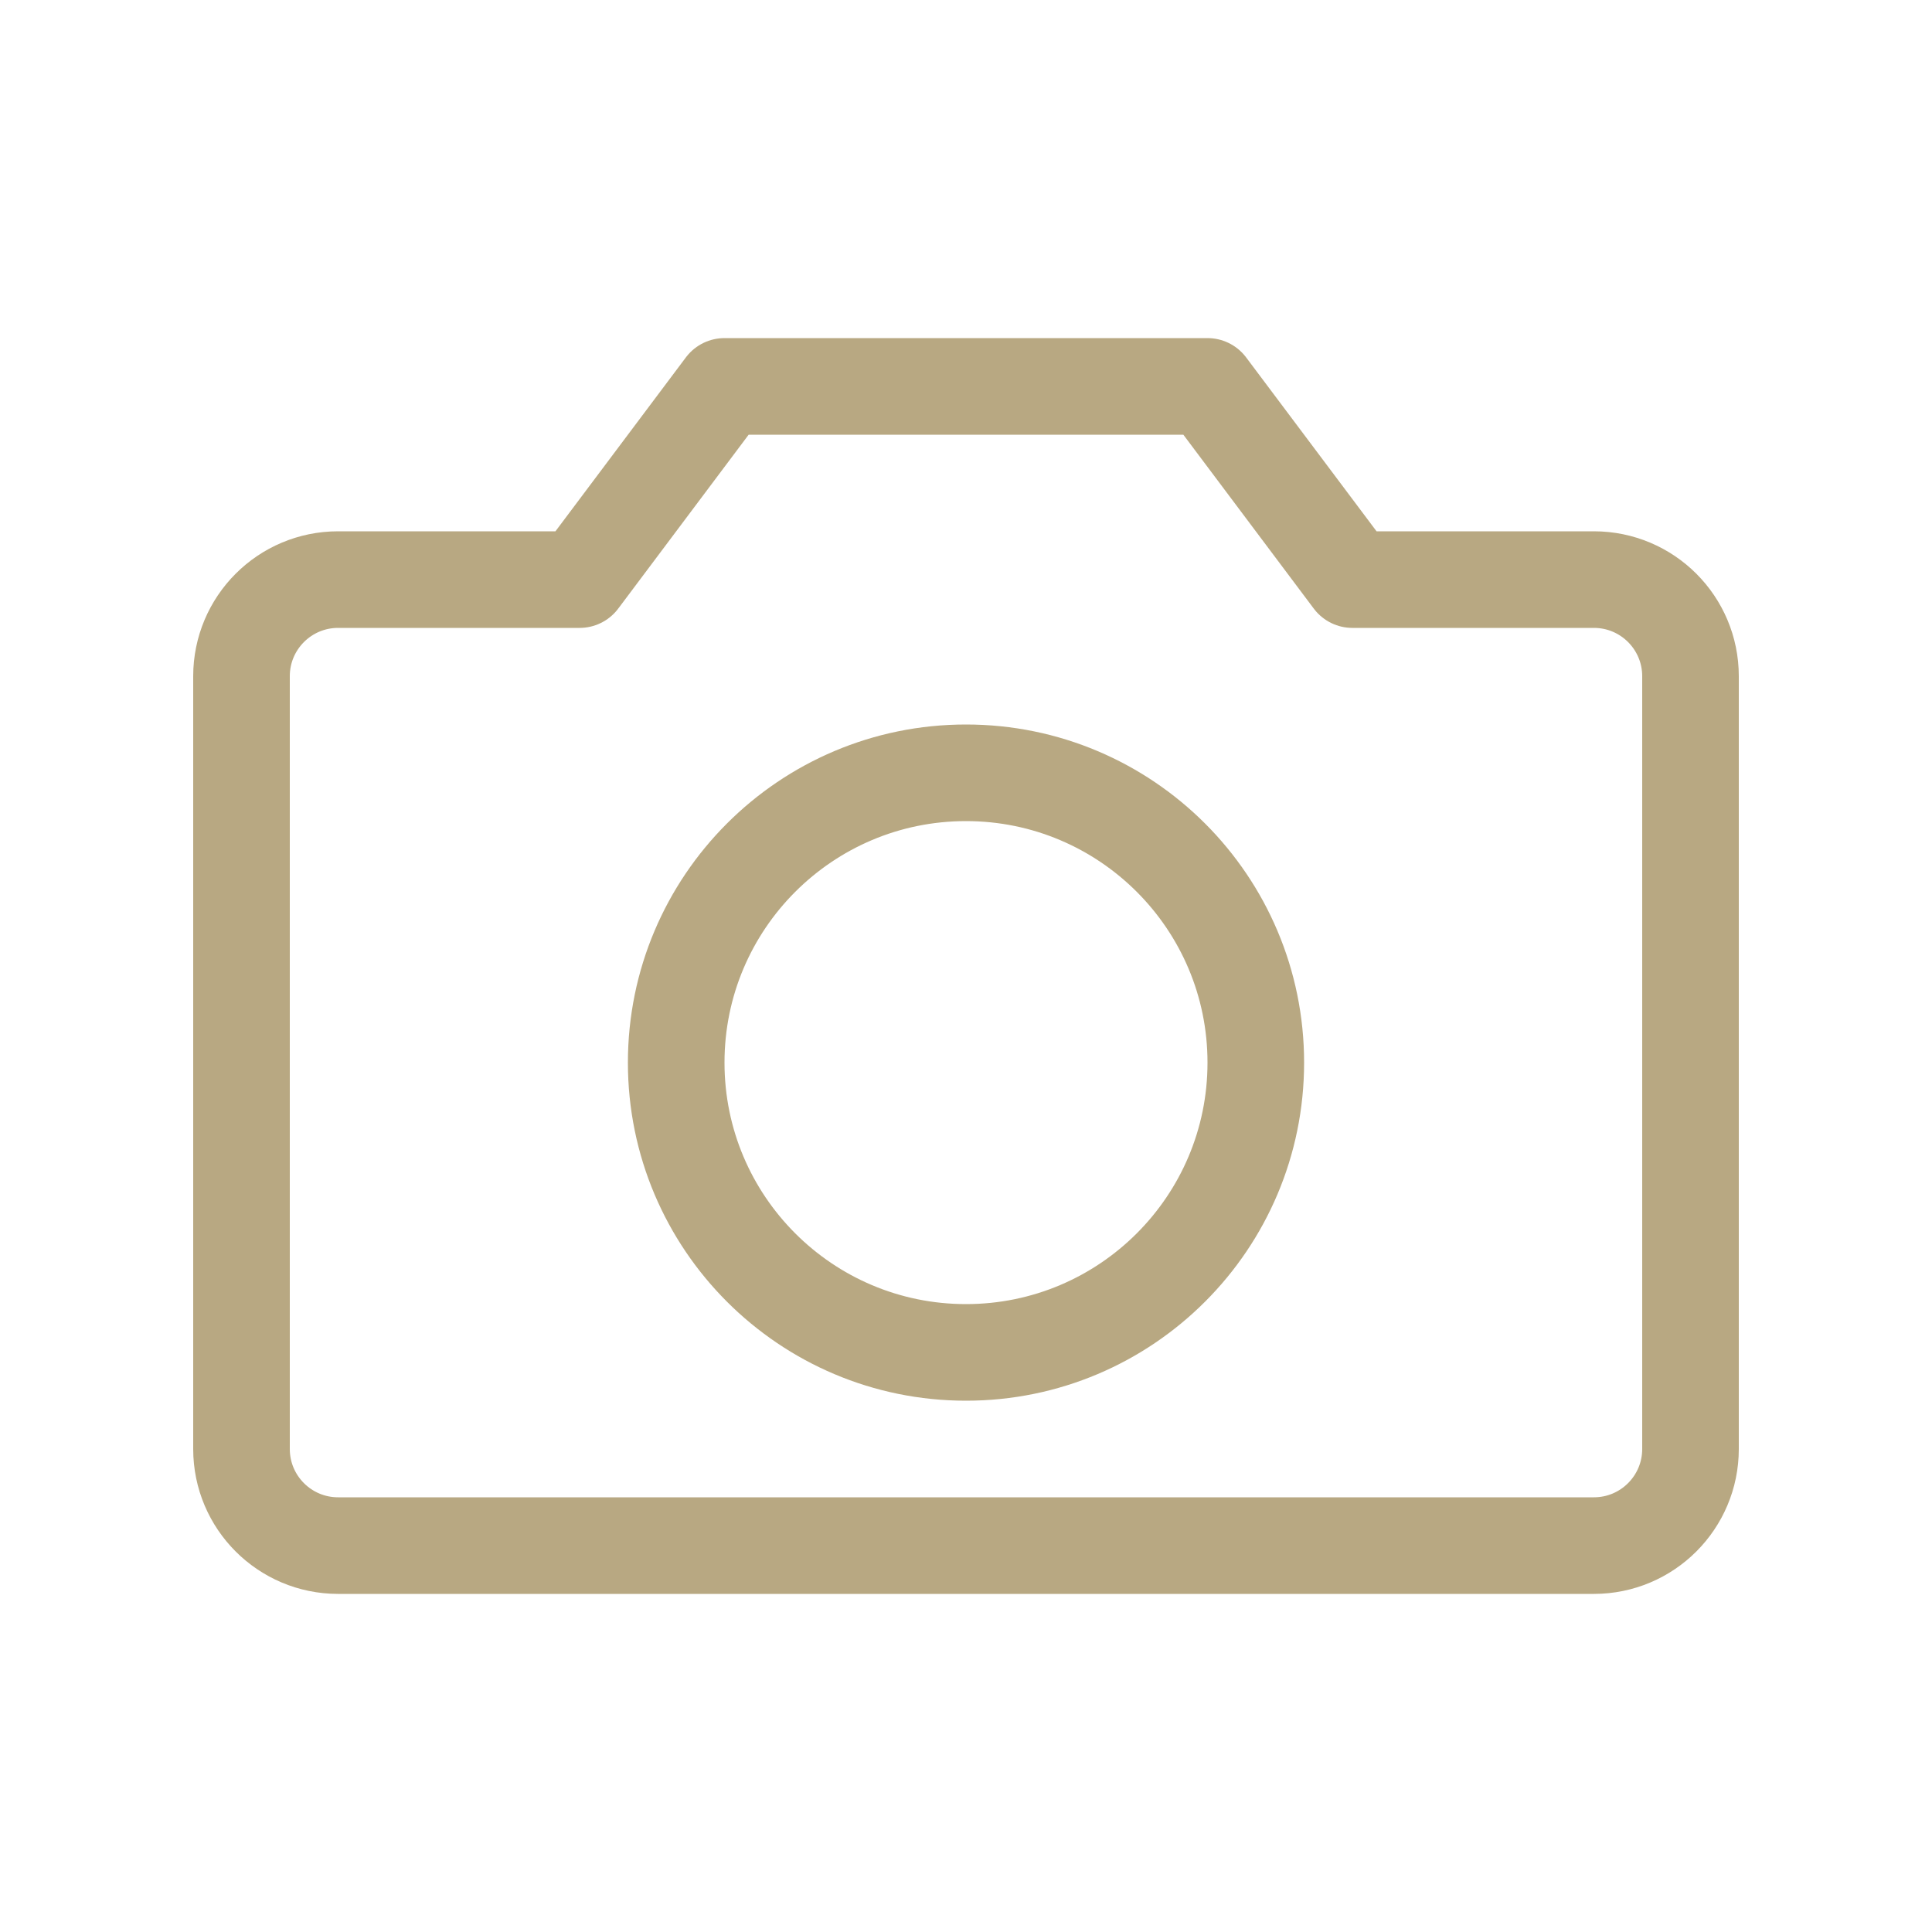
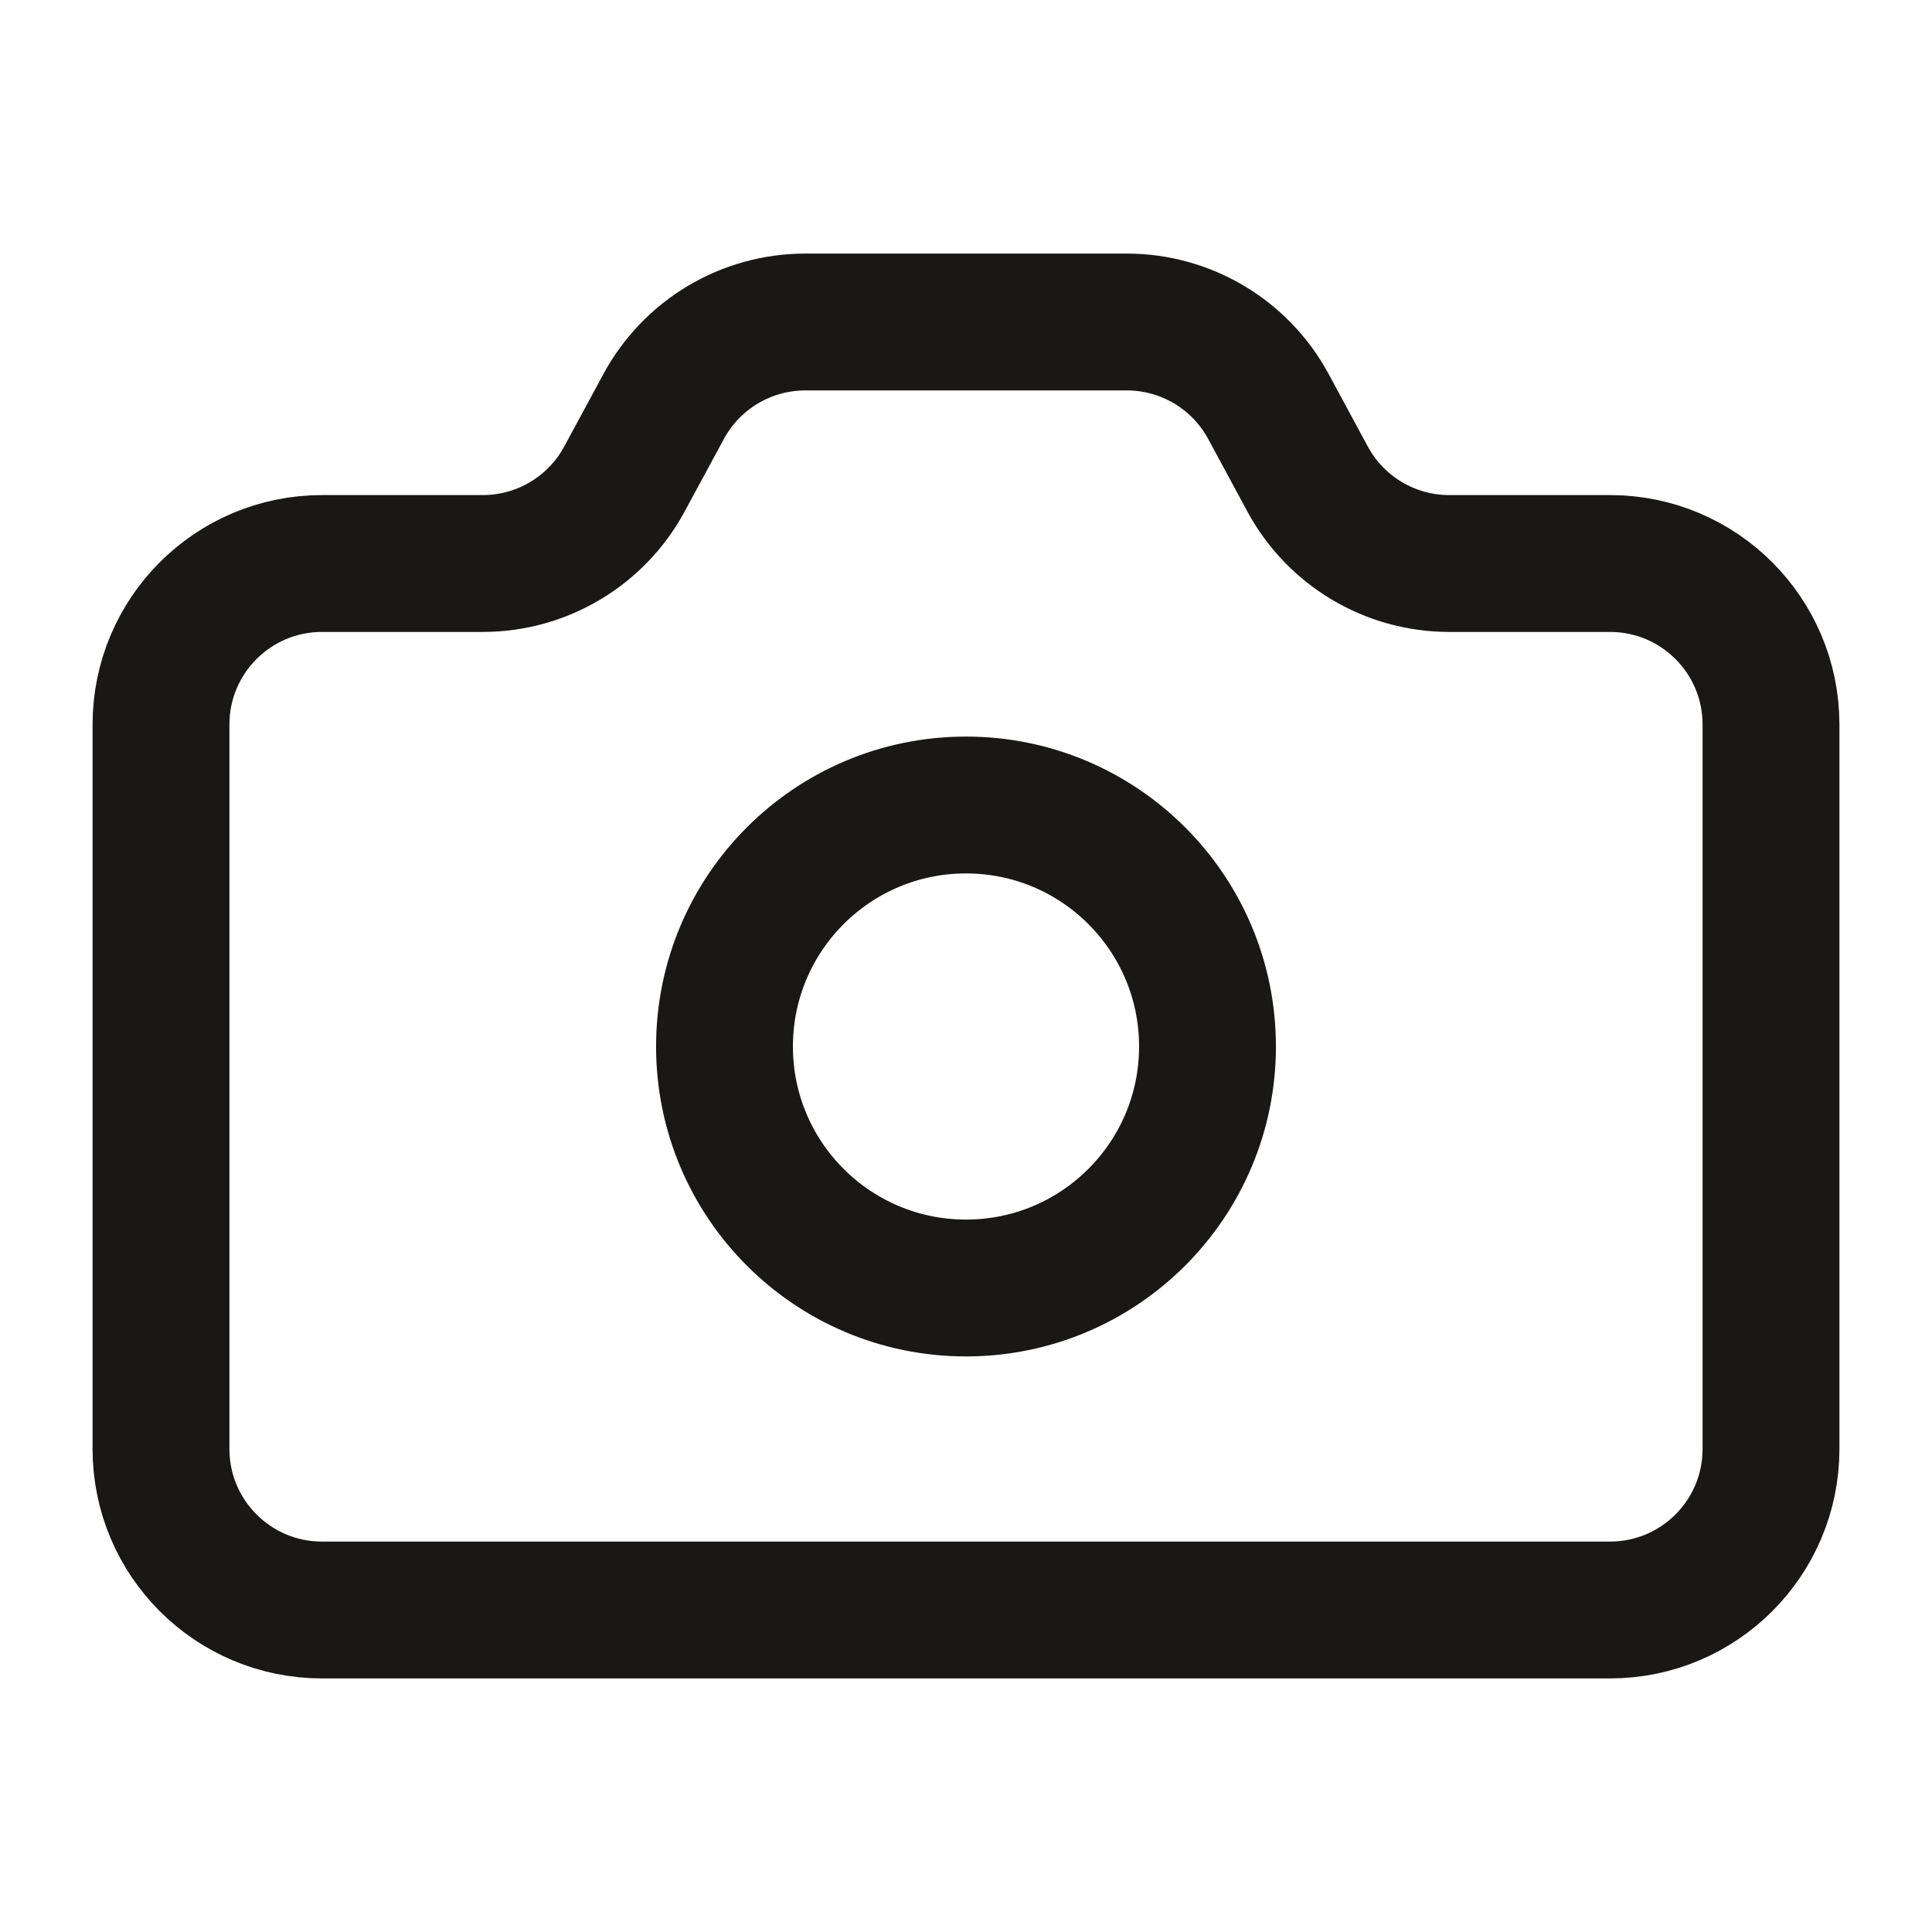
- <svg xmlns="http://www.w3.org/2000/svg" viewBox="0 0 40 40" fill="none" stroke="#B8A882" stroke-width="2" stroke-linecap="round" stroke-linejoin="round">
-   <path d="M5 14a2 2 0 0 1 2-2h5l3-4h10l3 4h5a2 2 0 0 1 2 2v16a2 2 0 0 1-2 2H7a2 2 0 0 1-2-2Z" />
-   <circle cx="20" cy="22" r="6" />
+ <svg xmlns="http://www.w3.org/2000/svg" viewBox="0 0 24 24" fill="none" stroke="#191816" stroke-width="1.7" stroke-linecap="round" stroke-linejoin="round">
+   <path d="M13.997 4a2 2 0 0 1 1.76 1.05l.486.9A2 2 0 0 0 18.003 7H20a2 2 0 0 1 2 2v9a2 2 0 0 1-2 2H4a2 2 0 0 1-2-2V9a2 2 0 0 1 2-2h1.997a2 2 0 0 0 1.759-1.048l.489-.904A2 2 0 0 1 10.004 4z" />
+   <circle cx="12" cy="13" r="3" />
</svg>
